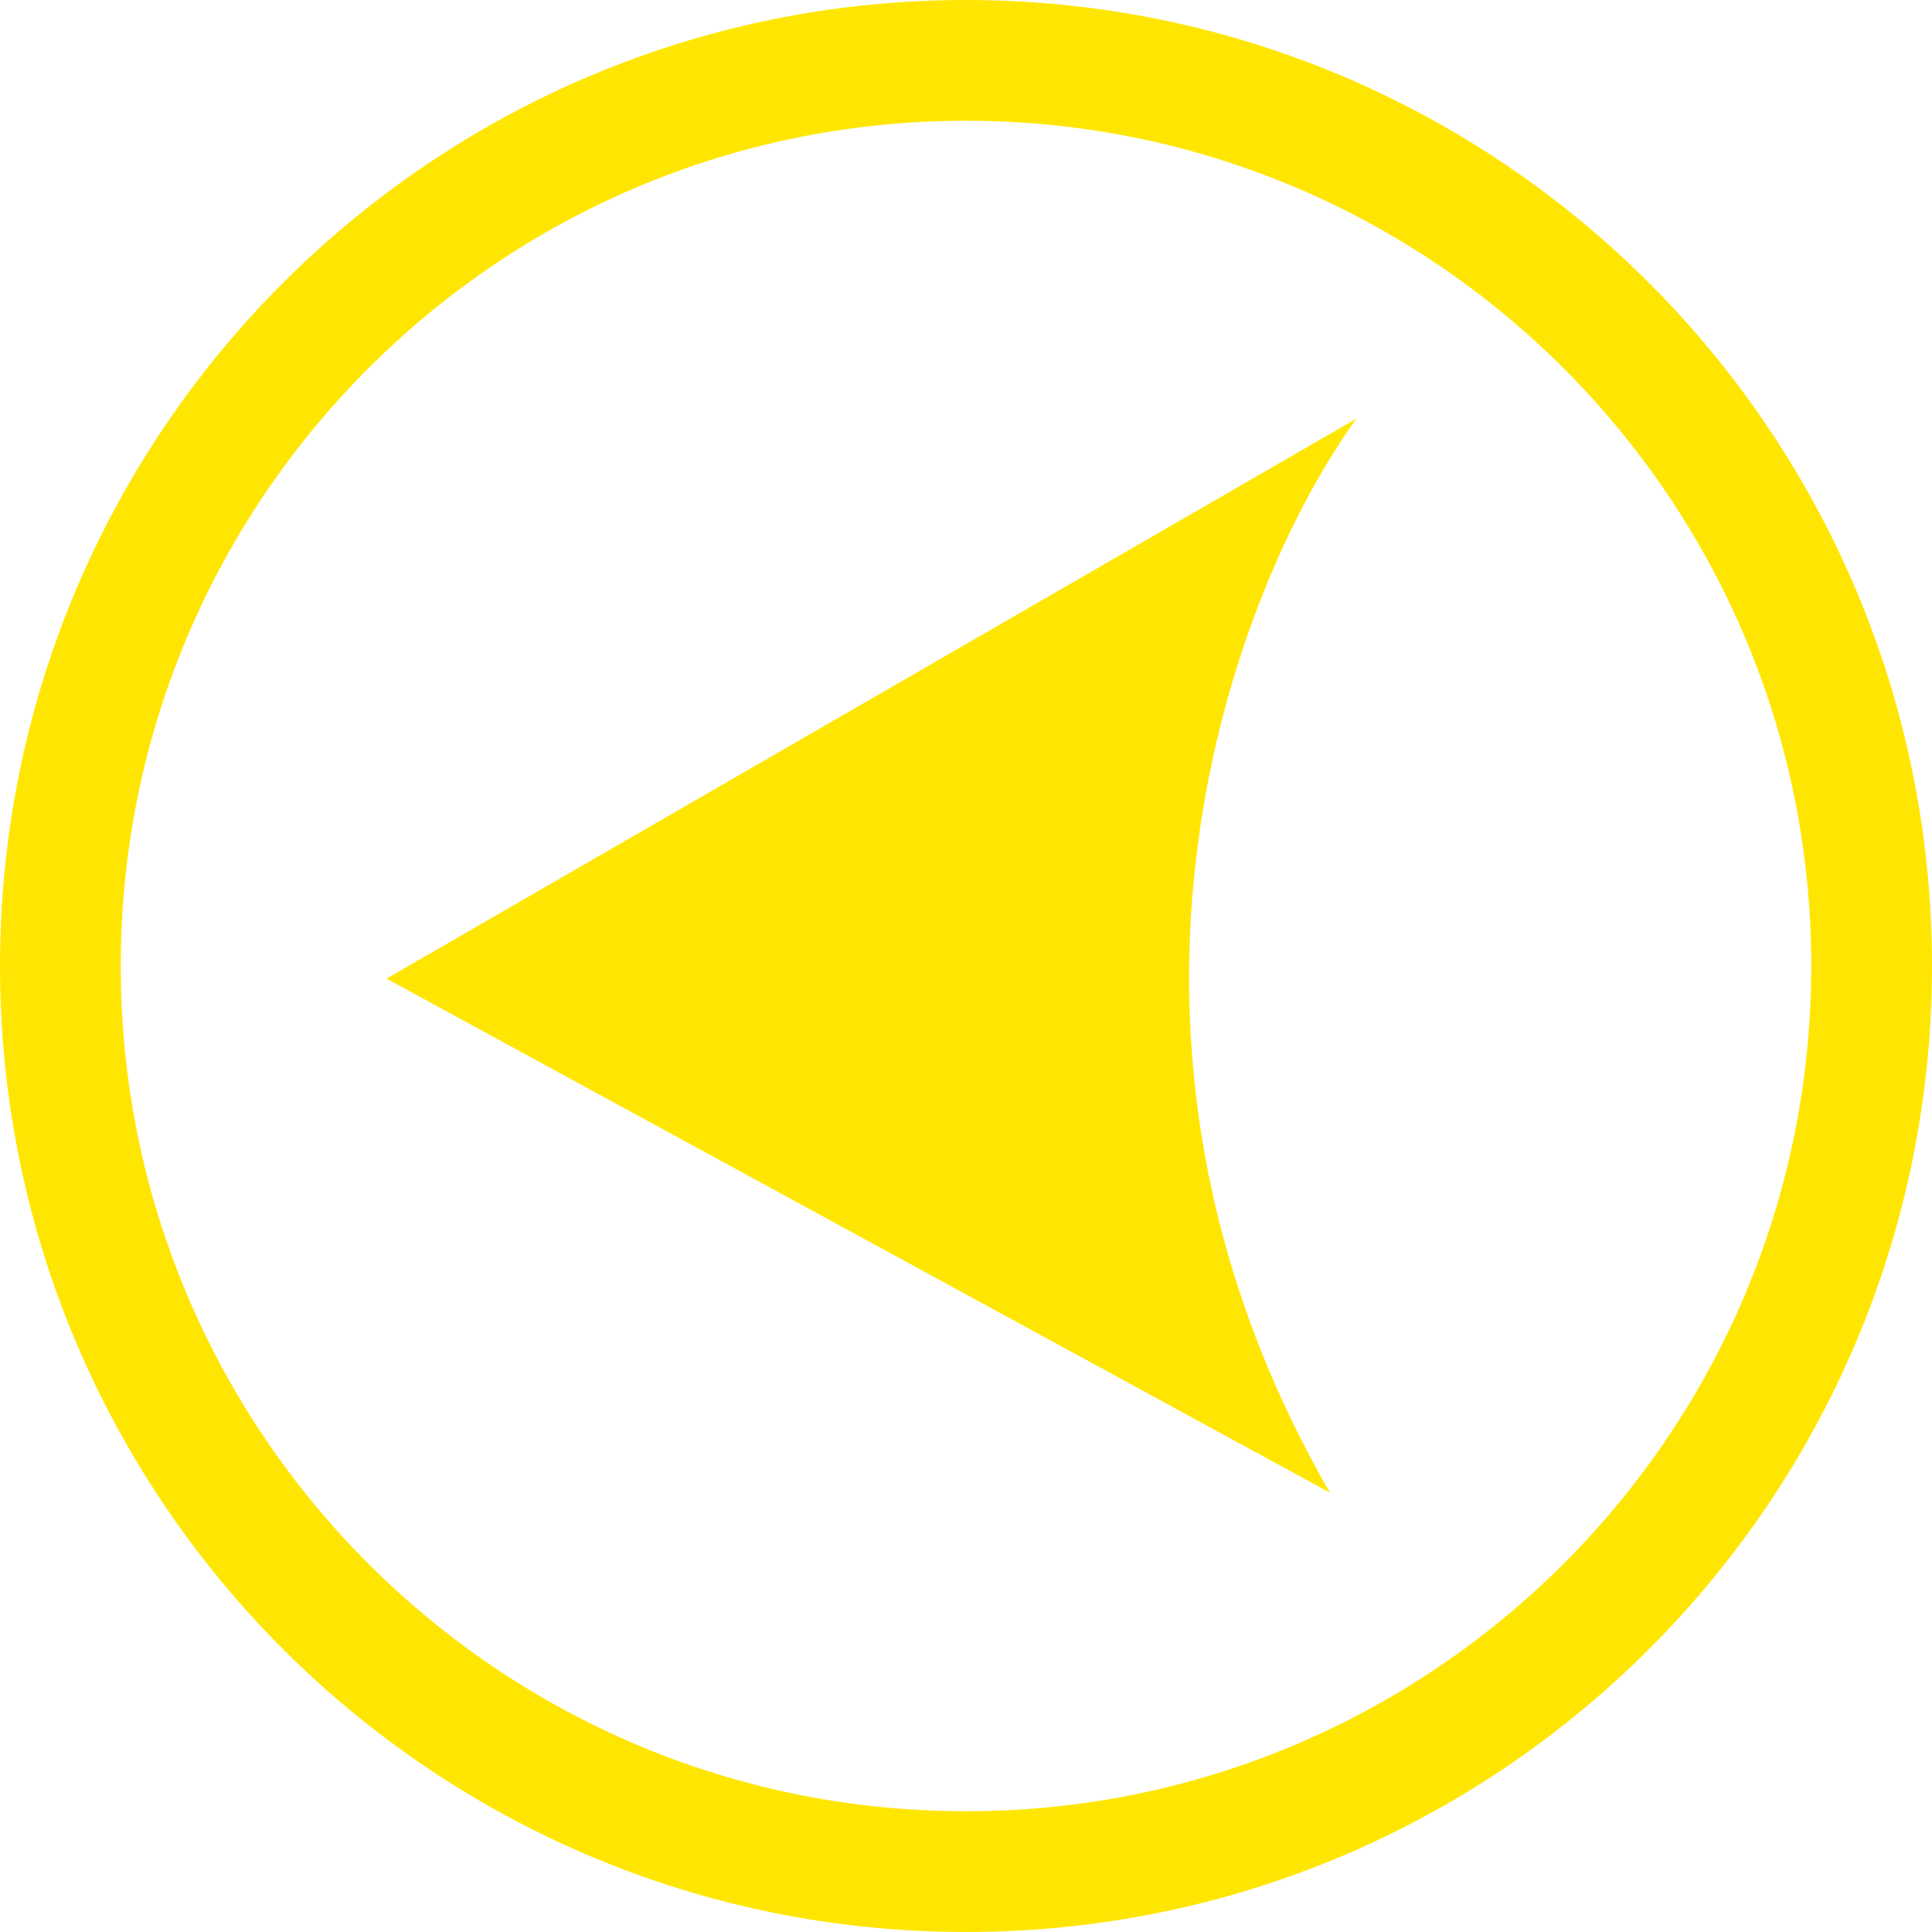
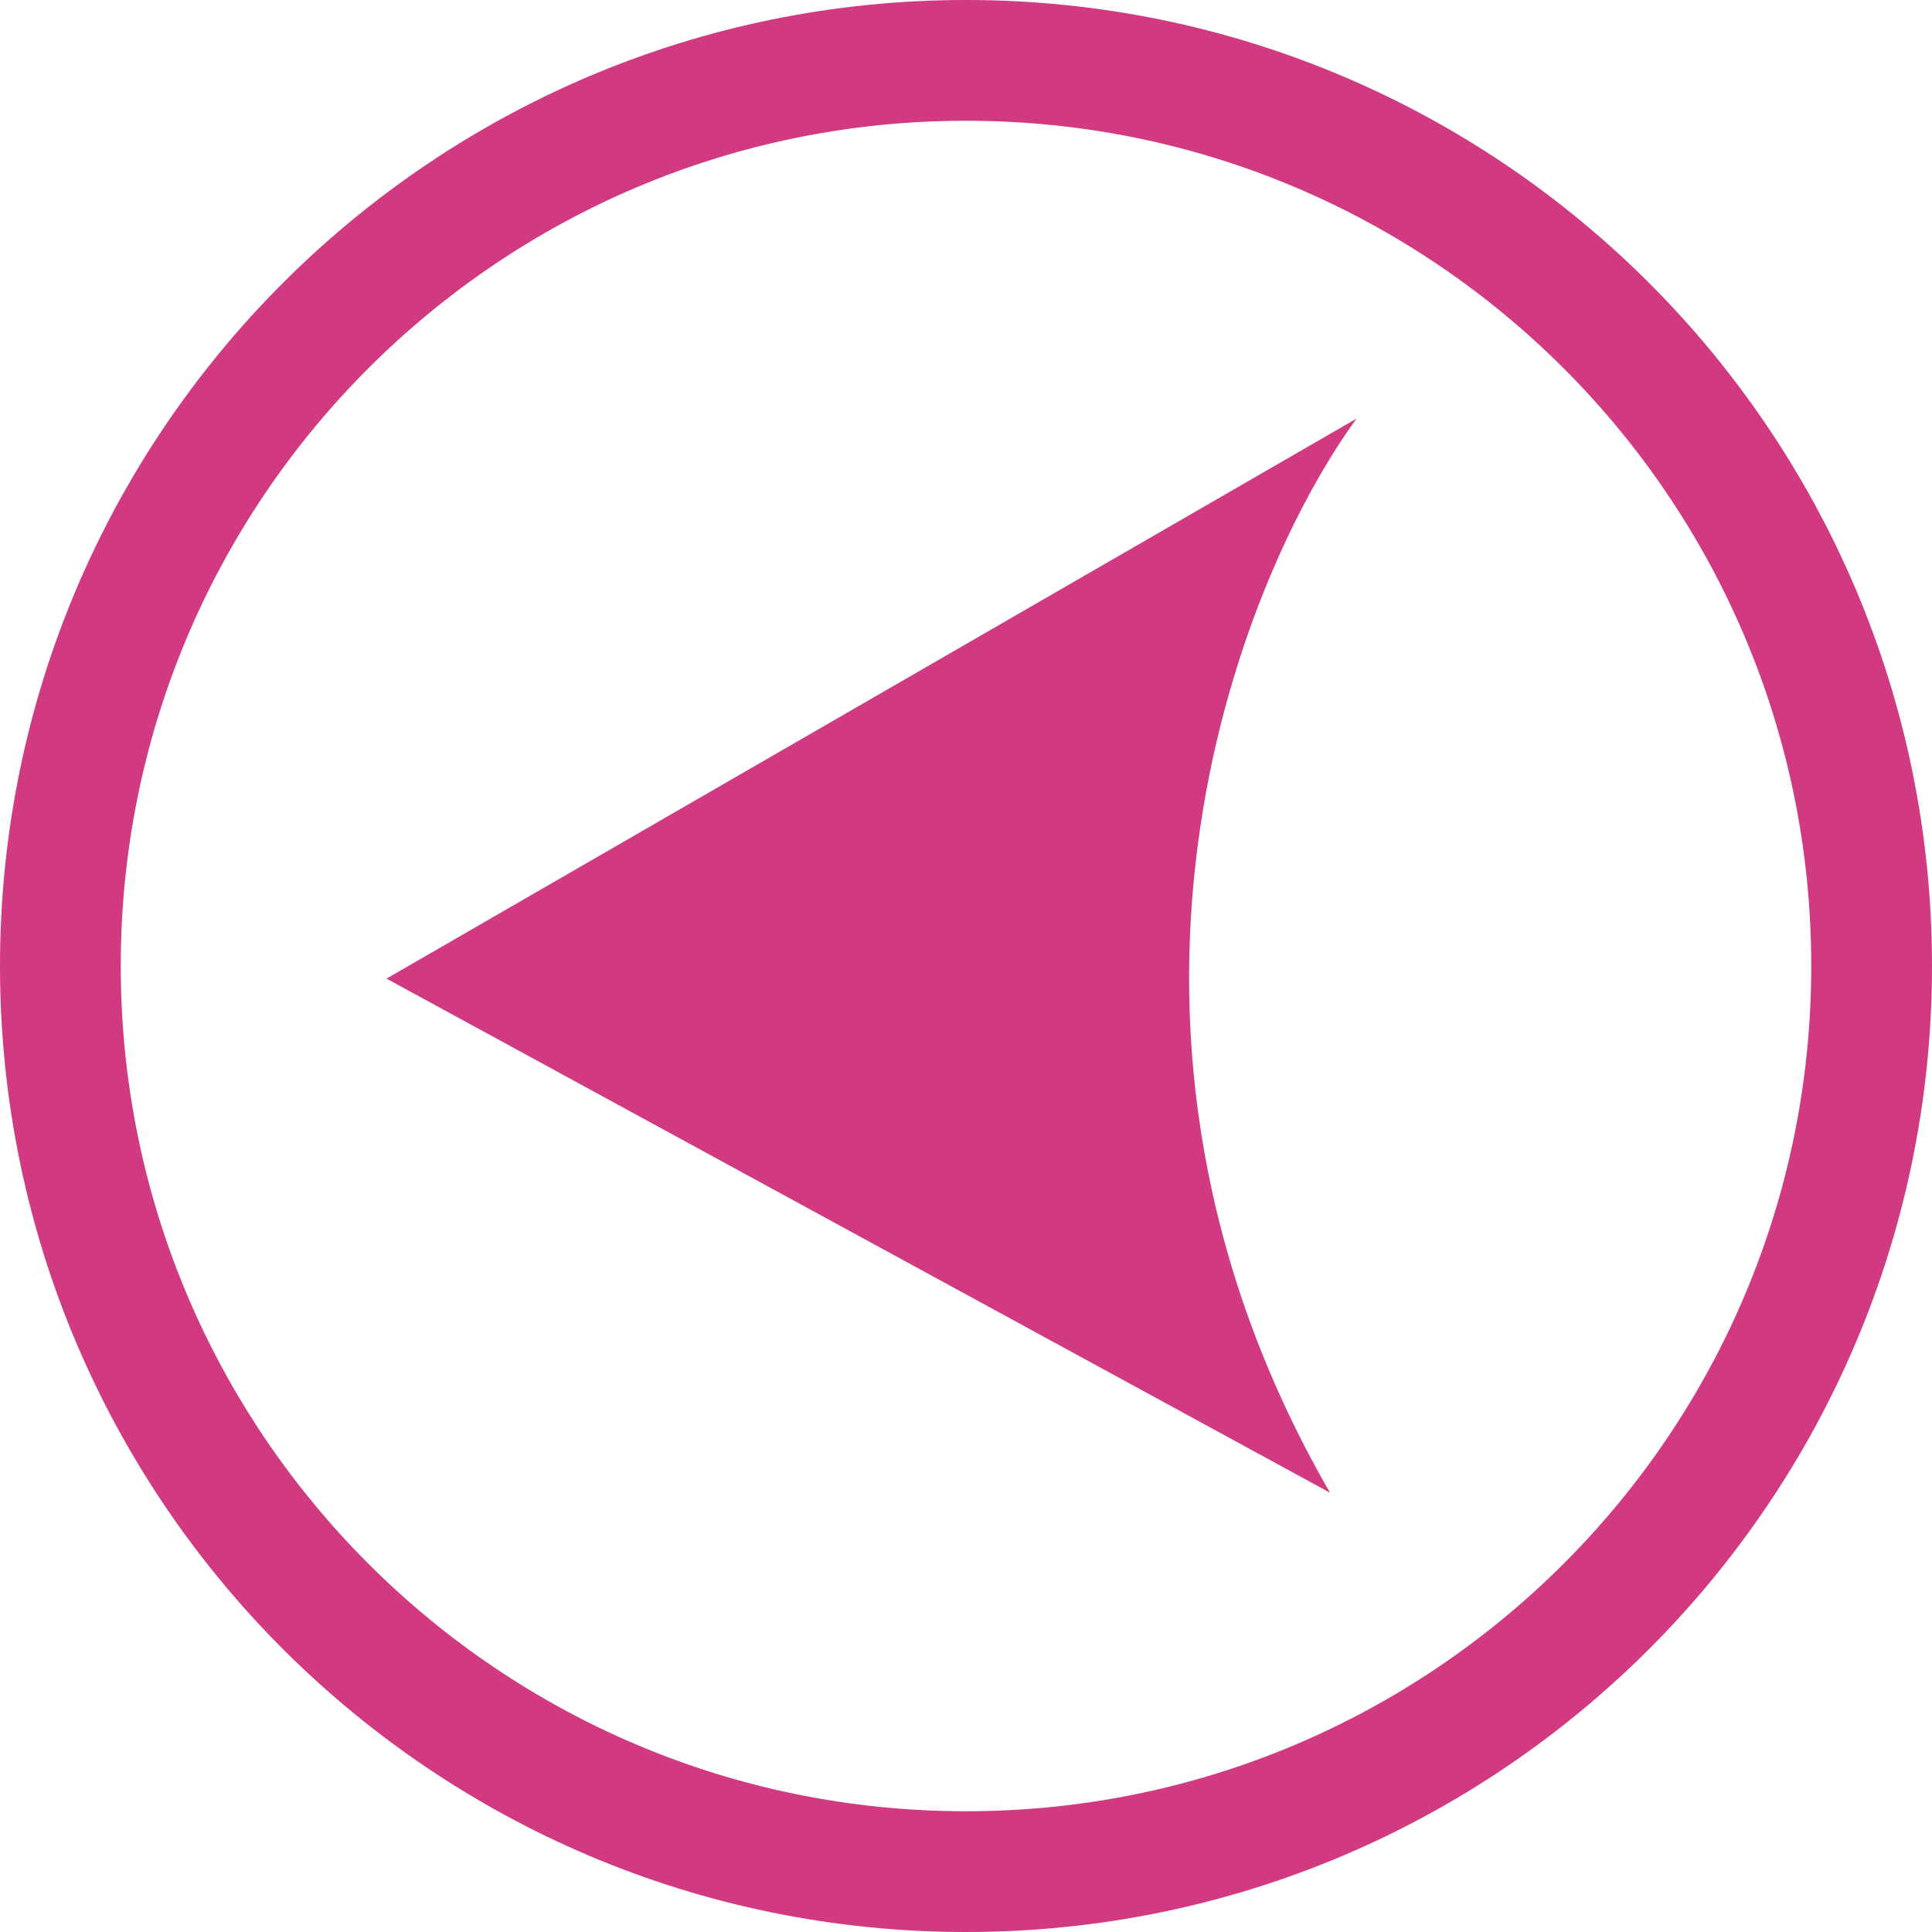
- <svg xmlns="http://www.w3.org/2000/svg" width="32" height="32" viewBox="0 0 32 32" fill="none">
-   <path d="M14.436 11.571L22.469 6.933C20.477 9.668 17.601 17.054 22.029 24.724L6.402 16.209L14.436 11.571Z" fill="#FFE602" />
-   <circle cx="16" cy="16" r="15" stroke="#FFE602" stroke-width="2" />
+ <svg xmlns="http://www.w3.org/2000/svg" width="32" height="32" fill="none">
+   <path d="M14.436 11.571l8.033-4.638c-1.992 2.735-4.868 10.12-.44 17.791L6.402 16.209l8.034-4.638z" fill="#D13980" />
+   <circle cx="16" cy="16" r="15" stroke="#D13980" stroke-width="2" />
</svg>
